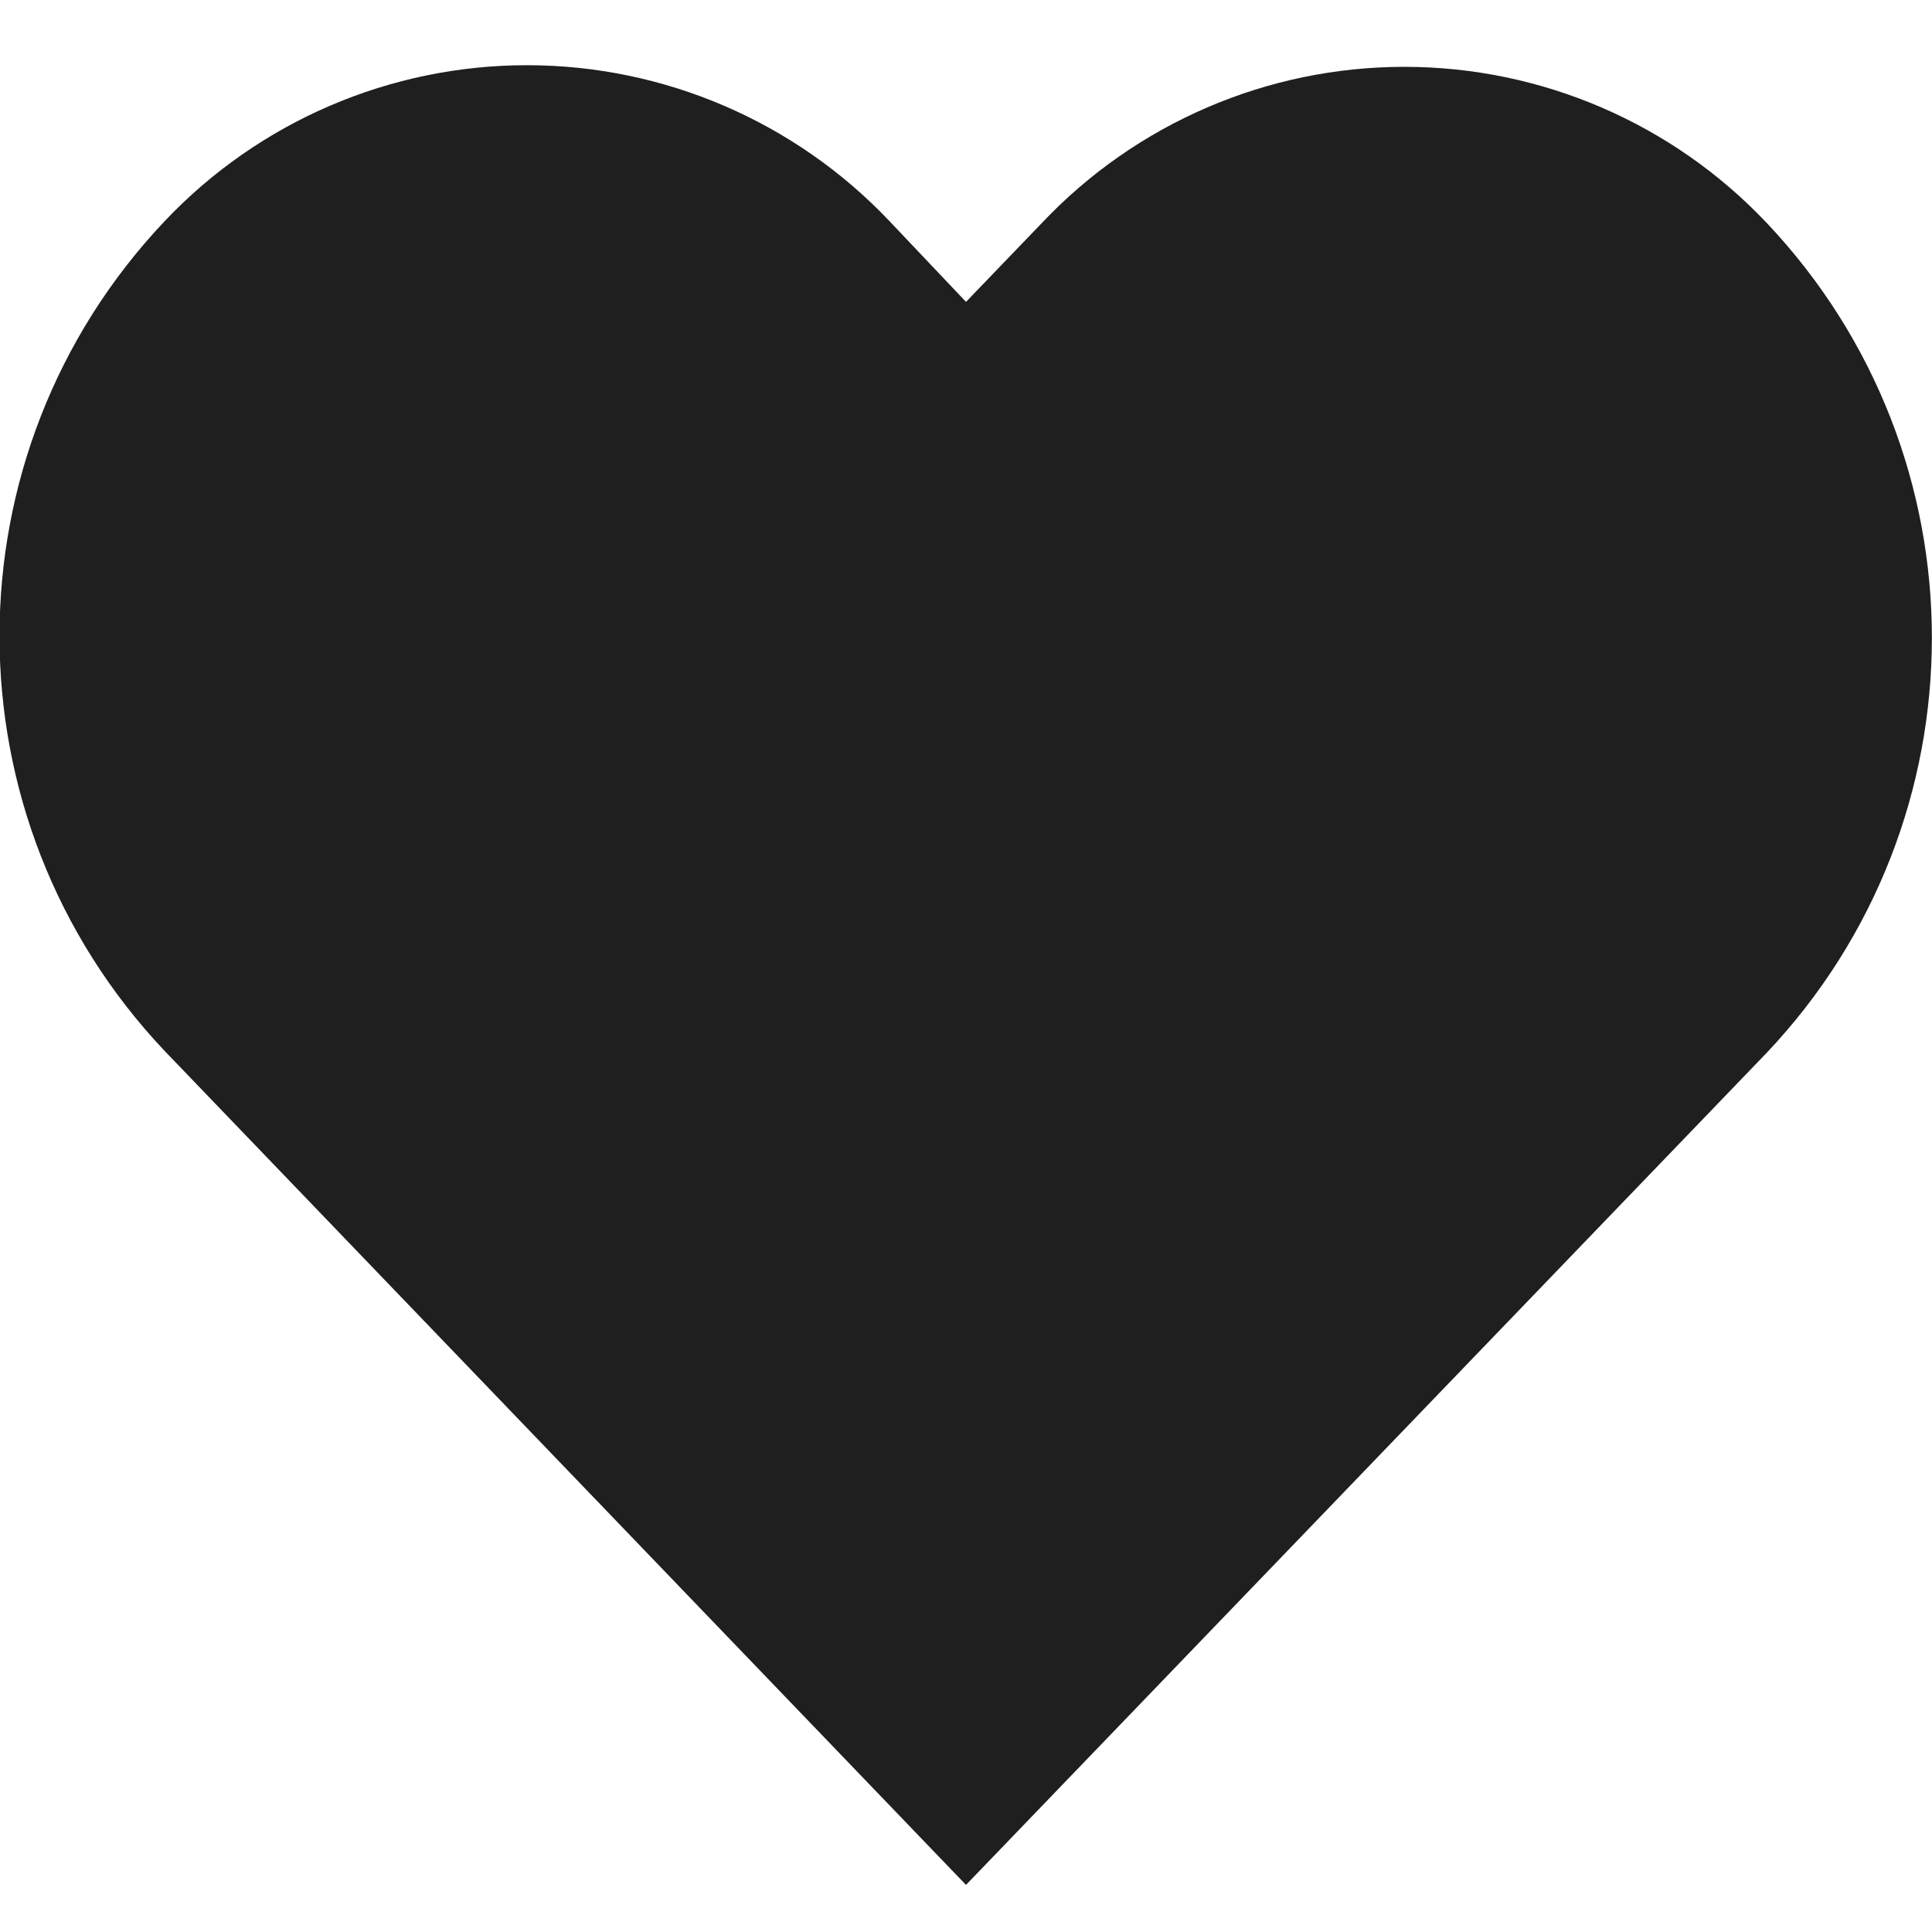
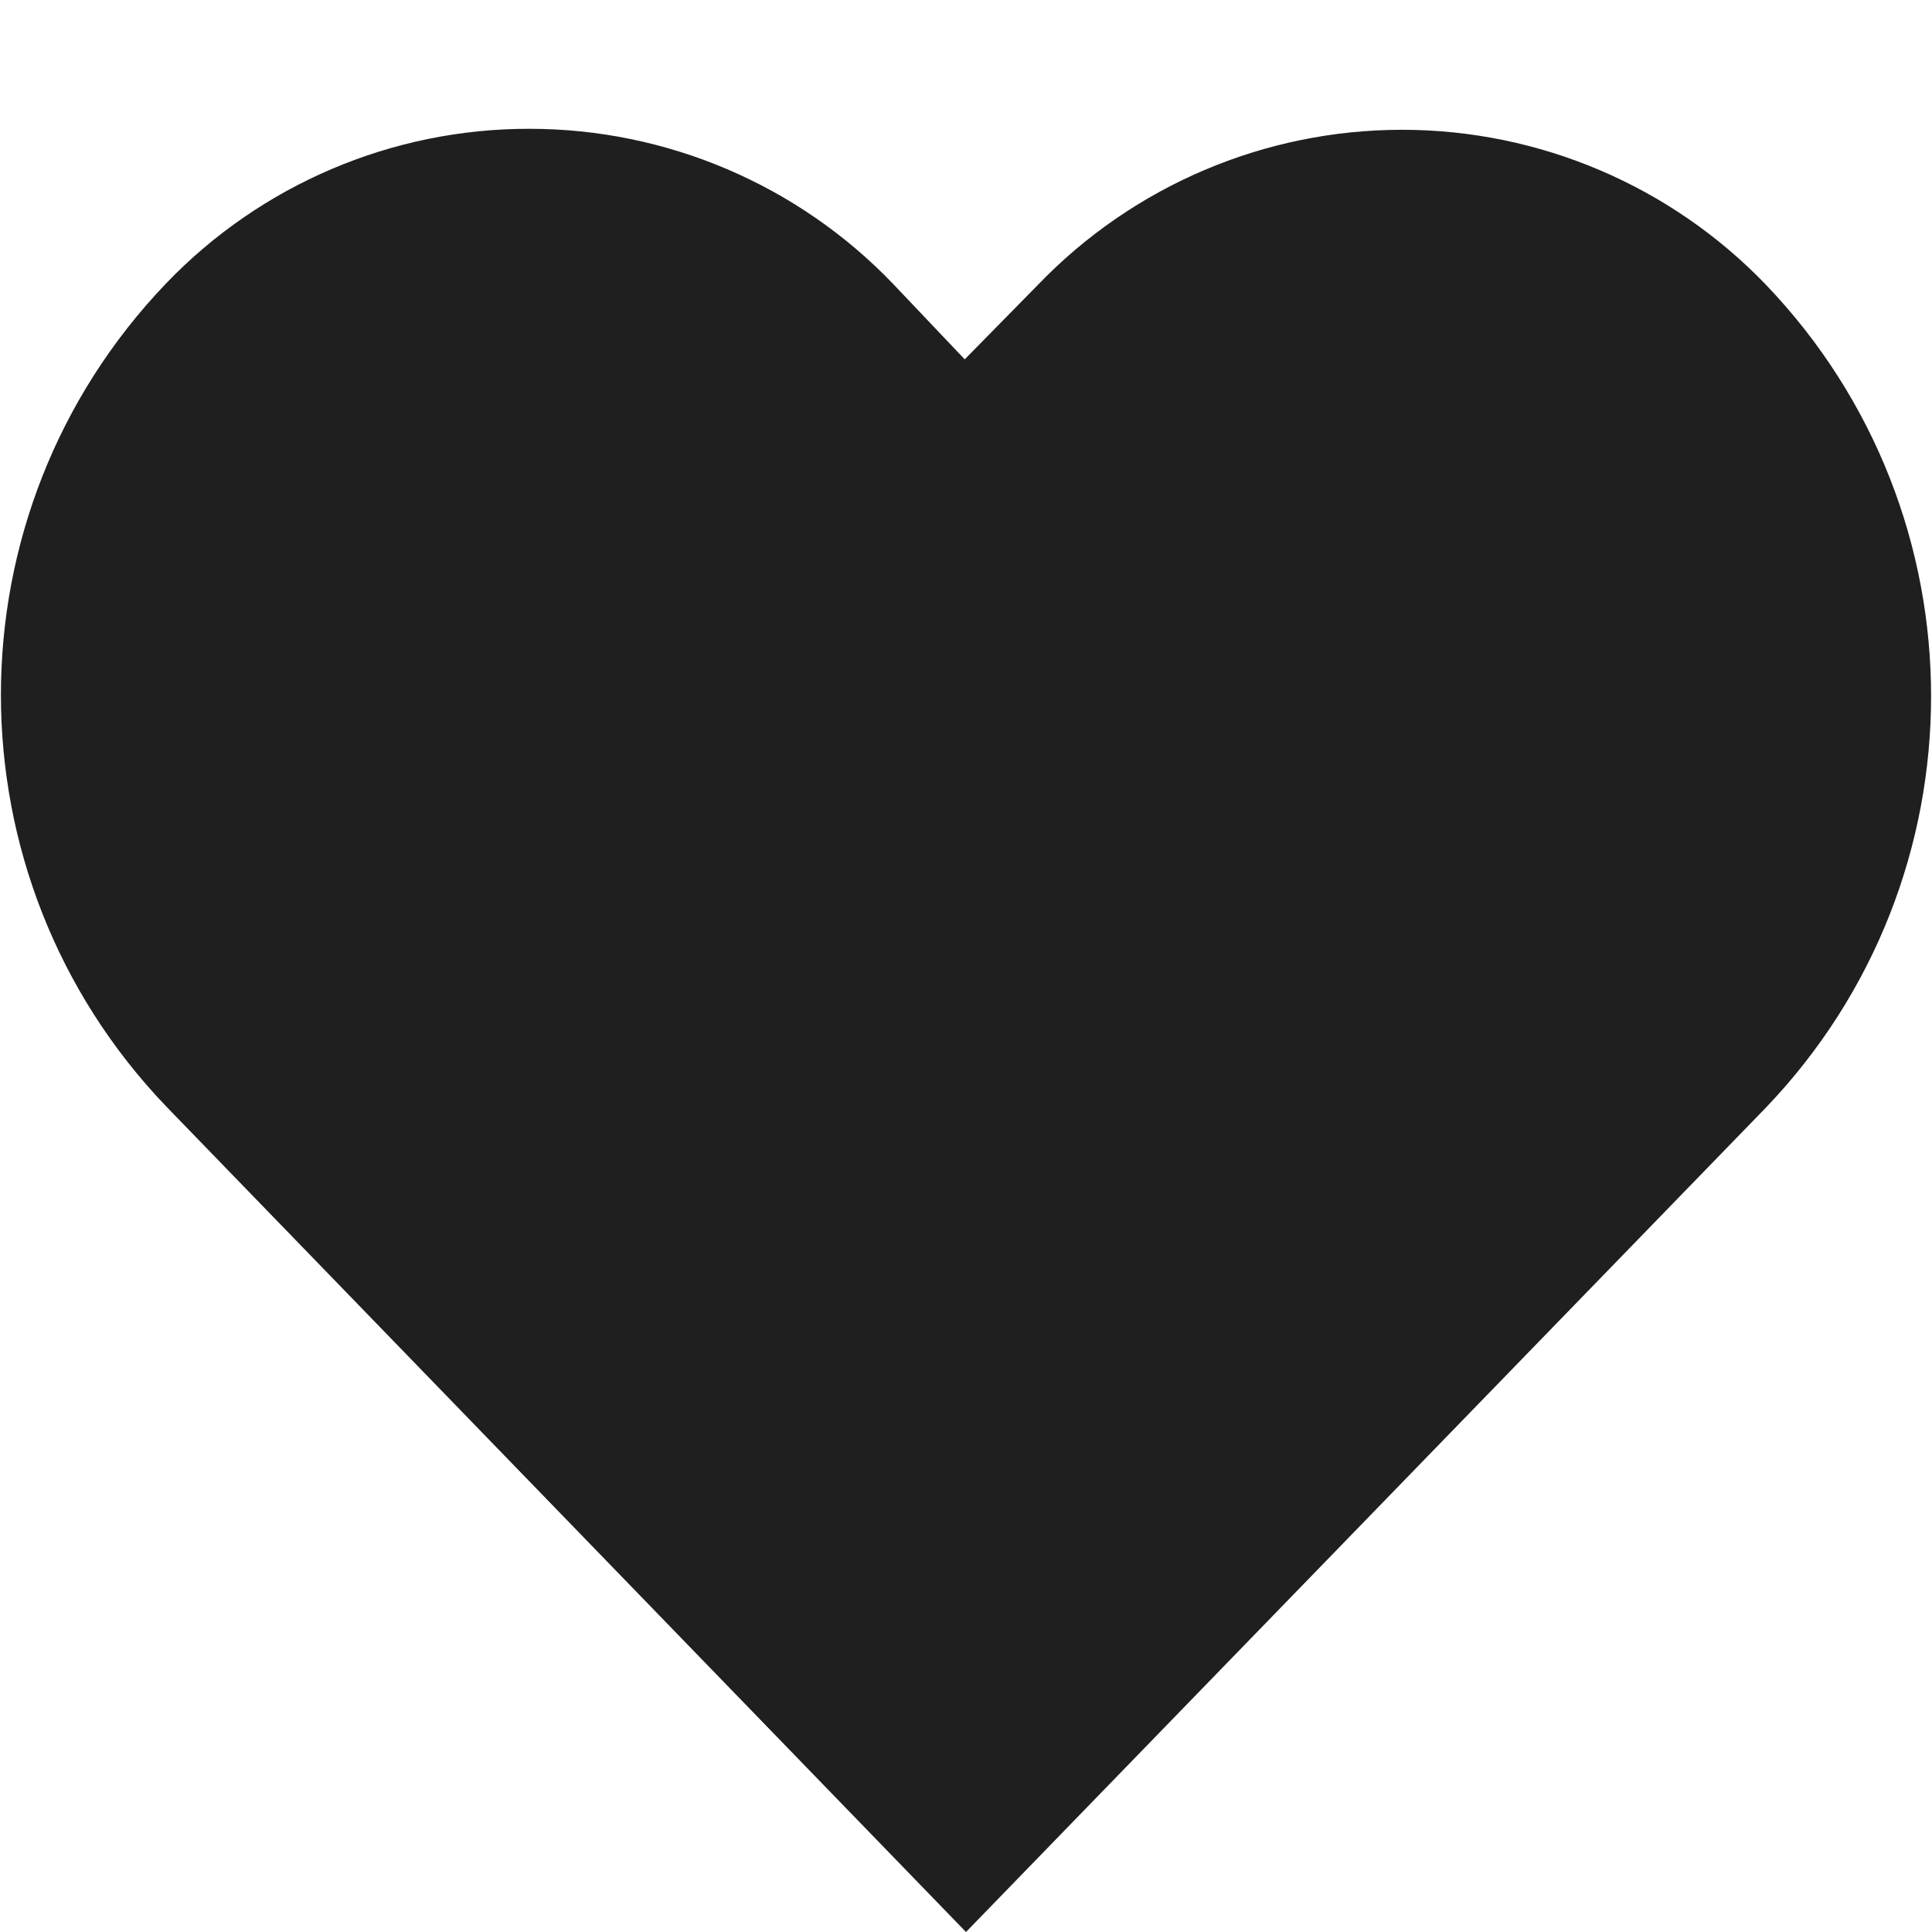
- <svg xmlns="http://www.w3.org/2000/svg" viewBox="0 0 32 32">
+ <svg xmlns="http://www.w3.org/2000/svg" viewBox="0 0 15 15">
  <defs>
    <style>.a{fill:#1f1f1f;}</style>
  </defs>
-   <path class="a" d="M16,31.22,2.73,17.41a10,10,0,0,1,0-13.75,8.26,8.26,0,0,1,6-2.58h0a8.27,8.27,0,0,1,6,2.58L16,5l1.26-1.31a8.26,8.26,0,0,1,12,0h0a10,10,0,0,1,0,13.75Z" />
+   <path class="a" d="M13.71,2.21a3.92,3.92,0,0,0-5.65,0l-.57.58L6.93,2.2A3.91,3.91,0,0,0,4.11,1h0A3.9,3.9,0,0,0,1.29,2.2a4.62,4.62,0,0,0,0,6.39L7.5,15l6.21-6.4A4.62,4.62,0,0,0,13.71,2.21Z" />
</svg>
